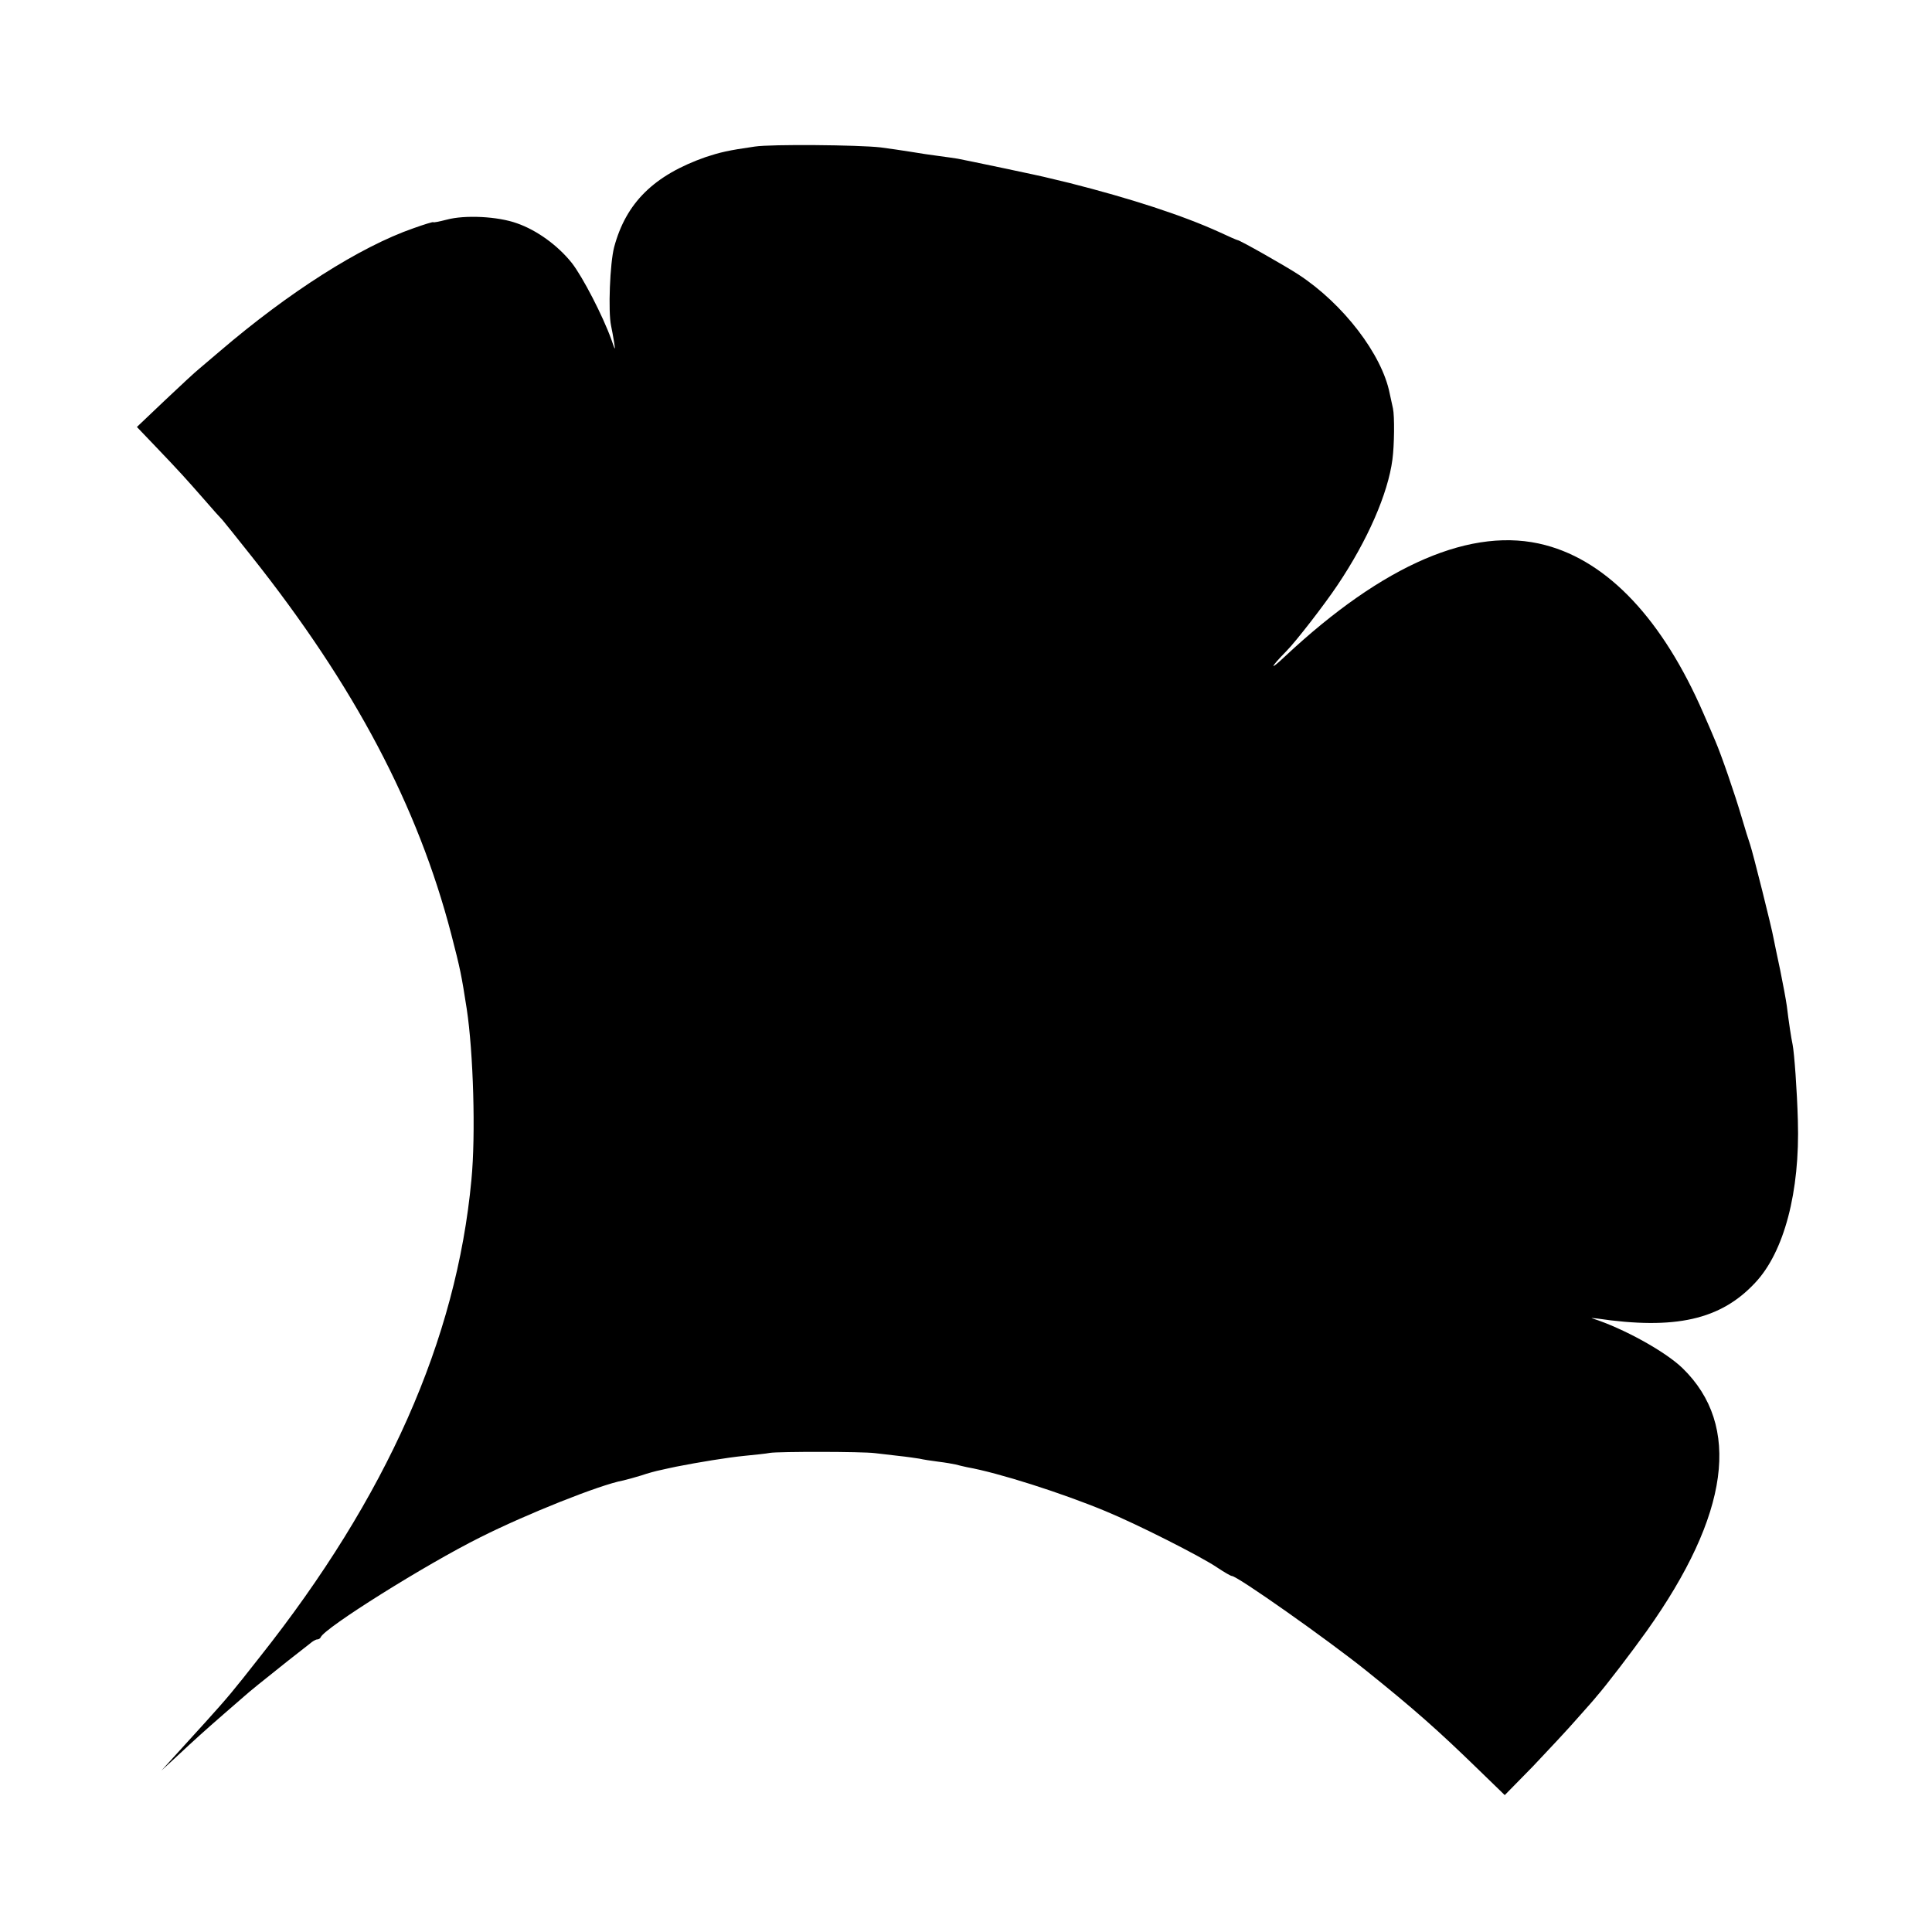
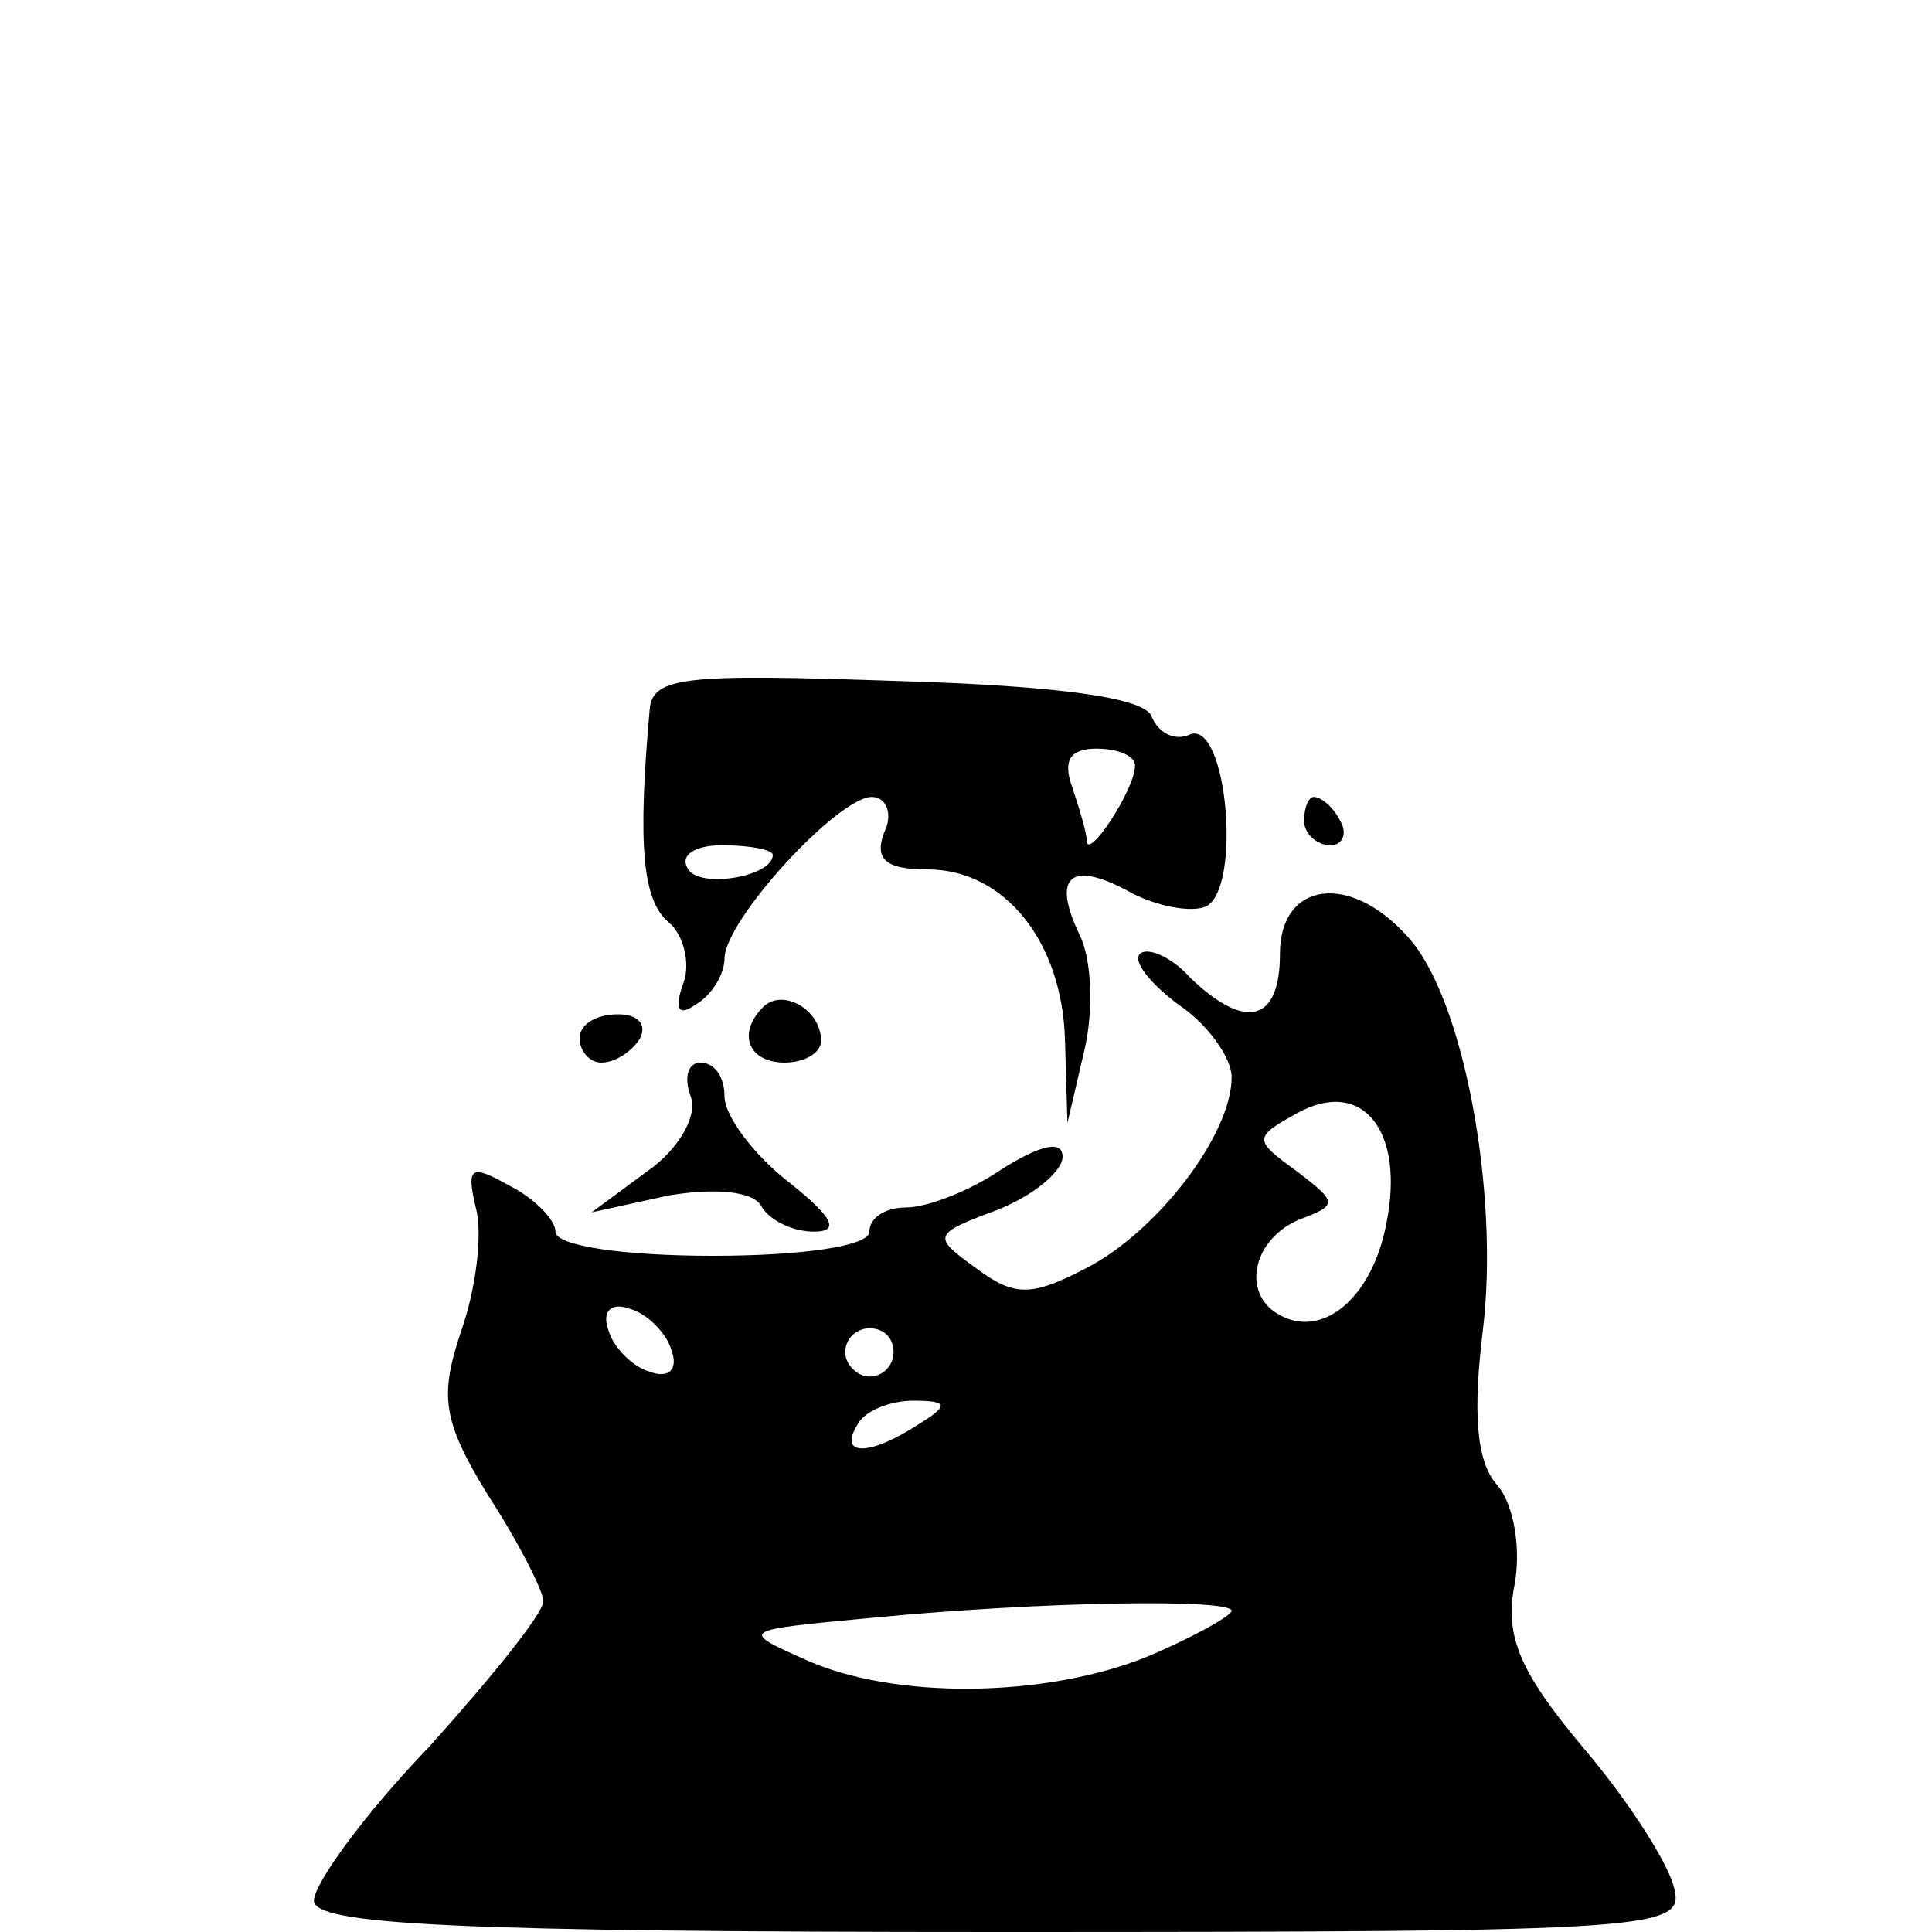
- <svg xmlns="http://www.w3.org/2000/svg" version="1.0" width="700pt" height="700pt" viewBox="0 0 700 700" preserveAspectRatio="xMidYMid meet">
-   <g transform="translate(0,700) scale(0.1,-0.1)" fill="#000000" stroke="none">
-     <path d="M2735 6469 c-98 -14 -126 -21 -178 -38 -188 -66 -289 -166 -332 -327 -15 -58 -22 -232 -11 -284 3 -14 8 -41 11 -60 5 -32 4 -31 -10 10 -31 86 -104 227 -143 277 -51 64 -127 119 -199 144 -69 25 -189 31 -255 13 -27 -7 -48 -11 -48 -9 0 2 -33 -8 -72 -22 -193 -67 -452 -232 -702 -446 -27 -23 -60 -51 -73 -62 -14 -11 -70 -63 -126 -116 l-101 -96 66 -69 c90 -94 114 -121 178 -194 30 -35 60 -68 66 -74 5 -6 53 -65 105 -131 374 -471 603 -905 724 -1370 33 -127 37 -148 56 -270 24 -157 33 -457 17 -620 -54 -579 -307 -1149 -767 -1729 -98 -125 -114 -144 -196 -235 -54 -59 -60 -66 -120 -132 l-40 -44 50 46 c76 71 104 96 175 158 36 31 70 61 76 66 14 13 72 60 154 125 36 28 73 57 83 65 9 8 21 15 26 15 5 0 11 3 13 8 14 34 381 264 578 362 167 84 435 191 518 206 13 3 42 11 65 18 23 8 56 17 72 20 17 4 41 9 55 12 81 16 185 33 245 39 39 4 81 8 95 11 32 5 334 5 380 -1 19 -2 58 -7 86 -10 29 -3 62 -8 75 -10 13 -3 44 -8 69 -11 25 -3 53 -8 62 -10 10 -3 29 -7 42 -10 113 -20 342 -93 501 -159 112 -46 346 -164 406 -205 24 -16 48 -30 52 -30 20 0 346 -230 487 -343 173 -139 259 -215 403 -355 l99 -96 102 104 c55 58 128 136 161 174 33 37 65 73 70 80 32 36 129 163 181 236 301 423 344 745 130 953 -63 61 -216 145 -326 180 -8 2 -1 2 15 0 284 -42 449 -5 574 129 105 111 163 330 155 588 -3 110 -13 245 -19 275 -5 23 -14 82 -21 140 -3 22 -14 81 -24 130 -11 50 -21 101 -24 115 -6 36 -75 311 -85 340 -5 14 -19 59 -31 100 -24 82 -74 227 -95 275 -7 17 -26 62 -43 100 -147 339 -345 550 -573 610 -263 70 -586 -69 -944 -404 -57 -54 -54 -41 5 19 35 35 140 171 186 240 109 162 183 332 199 455 7 51 8 158 2 185 -2 8 -7 33 -12 55 -28 141 -168 324 -330 430 -47 31 -213 125 -221 125 -2 0 -32 13 -66 29 -134 61 -322 122 -543 178 -33 8 -67 16 -75 18 -25 7 -303 65 -330 70 -14 2 -45 7 -70 10 -25 3 -70 10 -100 15 -30 5 -80 12 -110 16 -79 9 -396 12 -455 3z" />
+ <svg xmlns="http://www.w3.org/2000/svg" version="1.0" width="80pt" height="80pt" viewBox="0 0 80 80" preserveAspectRatio="xMidYMid meet">
+   <g transform="translate(0,80) scale(0.1,-0.1)" fill="#000000" stroke="none">
+     <path d="M269 506 c-5 -56 -3 -79 8 -88 6 -5 9 -17 6 -25 -4 -11 -2 -14 5 -9 7 4 12 13 12 19 0 16 47 67 61 67 6 0 9 -7 5 -15 -4 -11 1 -15 18 -15 32 0 56 -30 57 -71 l1 -34 7 30 c4 17 3 38 -2 48 -12 25 -3 31 22 17 12 -6 26 -8 31 -5 14 9 8 76 -7 71 -6 -3 -13 0 -16 7 -2 8 -38 13 -105 15 -88 3 -102 2 -103 -12z m201 -23 c0 -10 -20 -40 -20 -31 0 3 -3 13 -6 22 -4 11 -1 16 10 16 9 0 16 -3 16 -7z m-150 -37 c0 -9 -30 -14 -35 -6 -4 6 3 10 14 10 12 0 21 -2 21 -4z" />
+     <path d="M540 460 c0 -5 5 -10 11 -10 5 0 7 5 4 10 -3 6 -8 10 -11 10 -2 0 -4 -4 -4 -10z" />
+     <path d="M530 405 c0 -28 -14 -32 -37 -10 -8 9 -18 13 -21 10 -3 -3 4 -12 16 -21 12 -8 22 -22 22 -30 0 -24 -31 -64 -60 -79 -23 -12 -30 -12 -46 0 -18 13 -18 14 9 24 15 6 27 16 27 22 0 7 -9 5 -25 -5 -13 -9 -31 -16 -40 -16 -8 0 -15 -4 -15 -10 0 -6 -28 -10 -65 -10 -36 0 -65 4 -65 10 0 5 -9 14 -19 19 -16 9 -18 8 -14 -9 3 -11 0 -34 -6 -51 -9 -27 -8 -37 11 -68 13 -20 23 -40 23 -44 0 -5 -21 -31 -47 -60 -27 -28 -48 -57 -48 -64 0 -10 58 -13 284 -13 276 0 284 1 279 19 -3 11 -20 37 -38 58 -25 30 -32 45 -28 66 3 15 0 34 -7 42 -9 10 -10 31 -6 64 7 57 -8 138 -31 163 -24 27 -53 23 -53 -7z m44 -112 c-6 -31 -27 -48 -45 -37 -15 9 -10 31 9 39 16 6 16 7 -1 20 -18 13 -18 14 0 24 27 15 45 -7 37 -46z m-296 -52 c3 -8 -1 -12 -9 -9 -7 2 -15 10 -17 17 -3 8 1 12 9 9 7 -2 15 -10 17 -17z m92 -1 c0 -5 -4 -10 -10 -10 -5 0 -10 5 -10 10 0 6 5 10 10 10 6 0 10 -4 10 -10z m10 -30 c-20 -13 -33 -13 -25 0 3 6 14 10 23 10 15 0 15 -2 2 -10z m130 -77 c0 -2 -16 -11 -35 -19 -42 -17 -105 -18 -142 -1 -27 12 -26 12 27 17 72 7 150 8 150 3z" />
+     <path d="M316 383 c-11 -11 -6 -23 9 -23 8 0 15 4 15 9 0 13 -16 22 -24 14z" />
+     <path d="M240 370 c0 -5 4 -10 9 -10 6 0 13 5 16 10 3 6 -1 10 -9 10 -9 0 -16 -4 -16 -10z" />
+     <path d="M286 346 c3 -8 -5 -22 -18 -31 l-23 -17 32 7 c18 3 34 2 38 -4 3 -6 13 -11 22 -11 11 0 8 6 -11 21 -14 11 -26 27 -26 35 0 8 -4 14 -10 14 -5 0 -7 -6 -4 -14z" />
  </g>
</svg>
